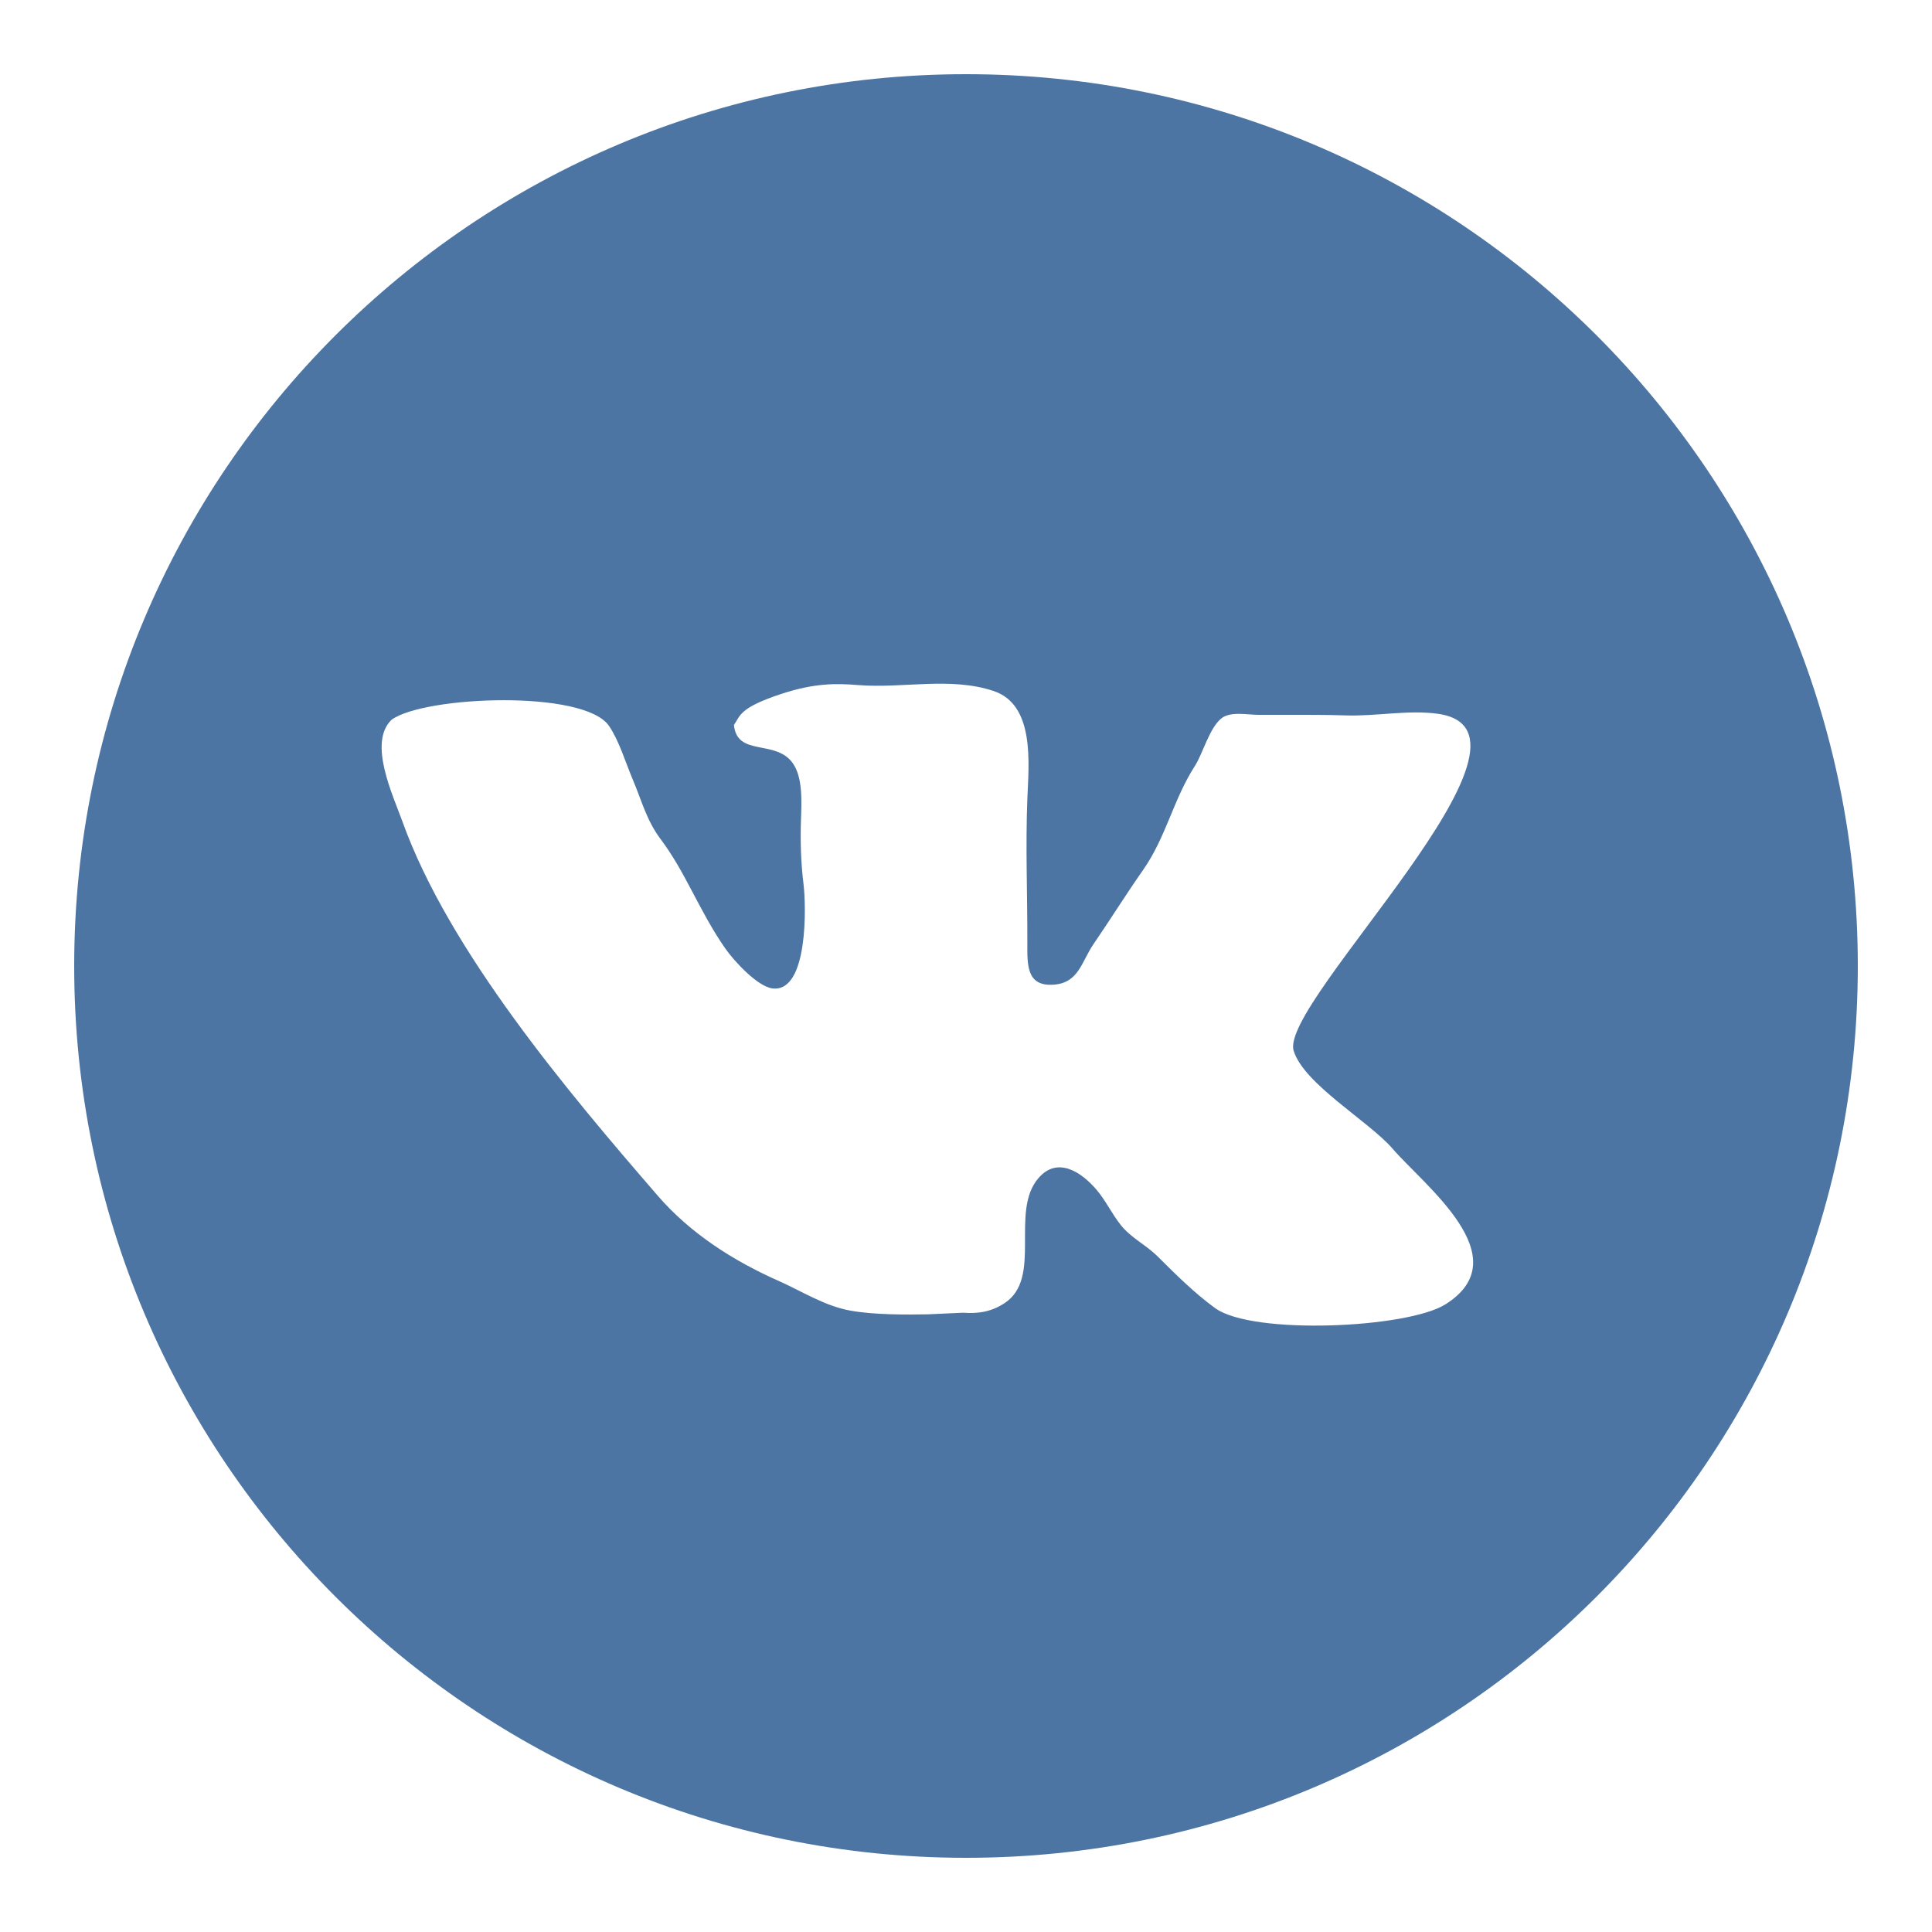
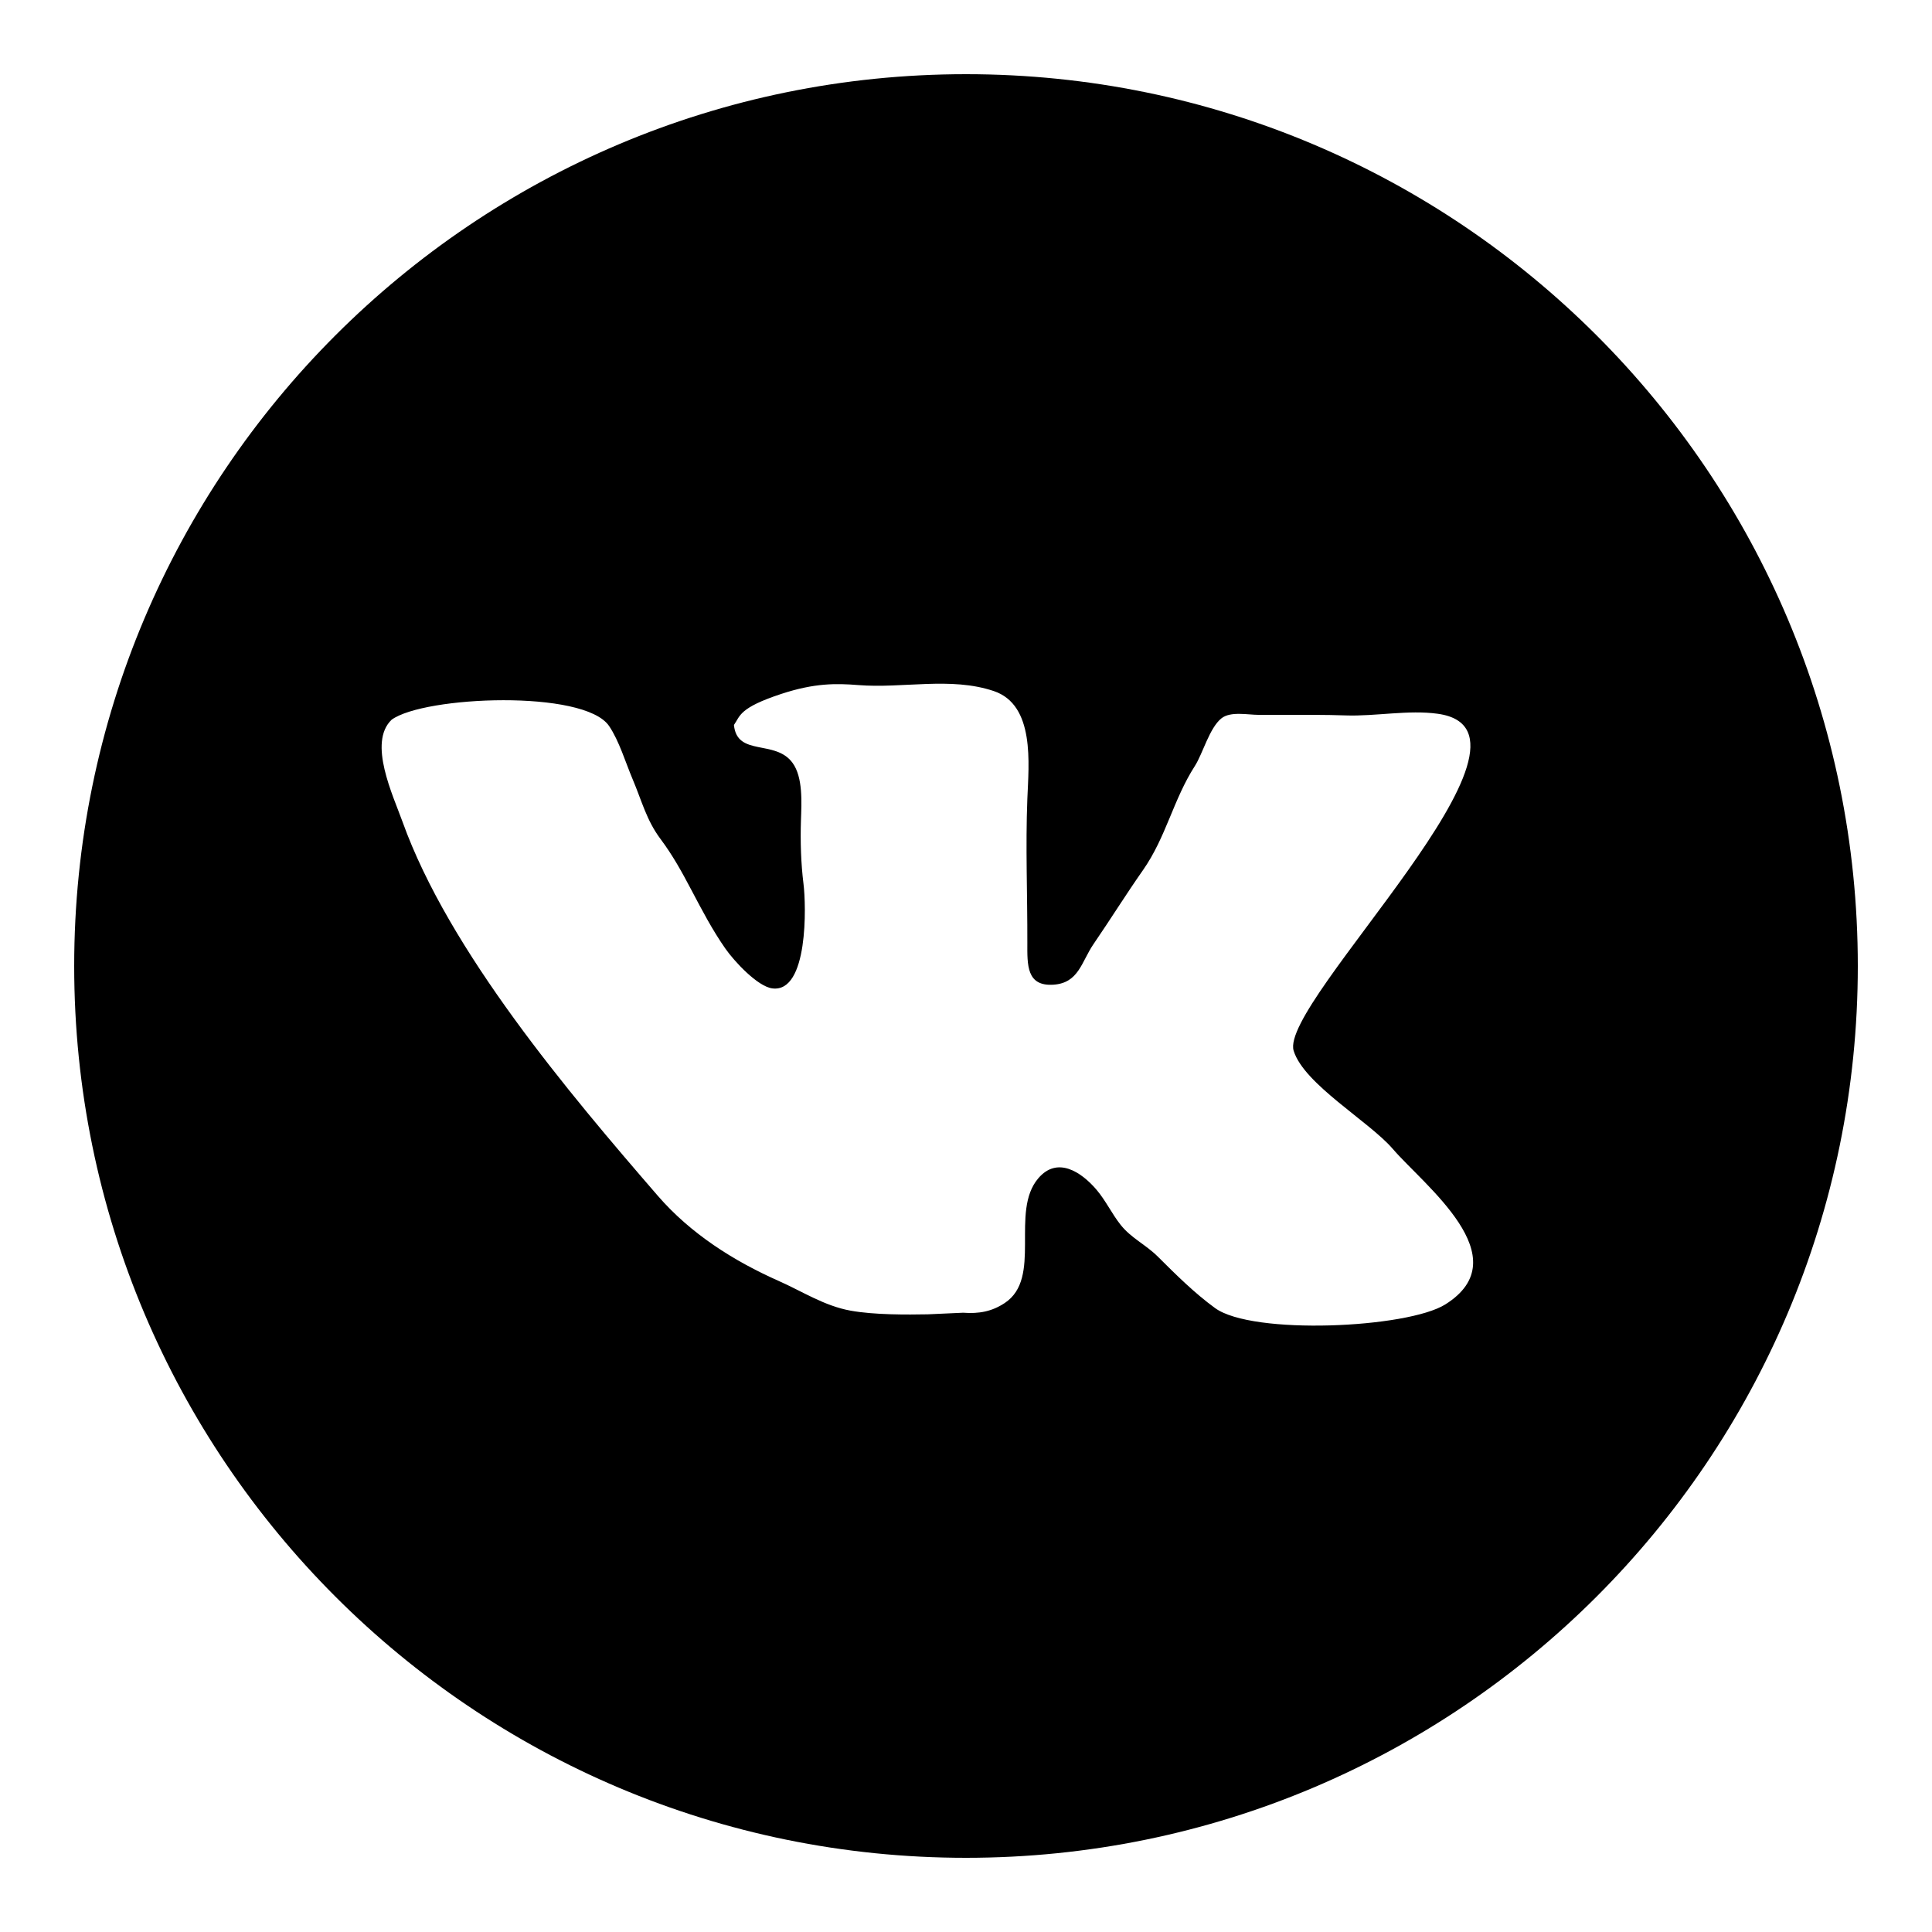
- <svg xmlns="http://www.w3.org/2000/svg" width="50" height="50" enable-background="new 0 0 100 100" id="Layer_1" version="1.1" viewBox="0 0 100 100" xml:space="preserve">
-   <path d="M50,3.84C24.506,3.84,3.84,24.506,3.84,50S24.506,96.16,50,96.16S96.16,75.494,96.16,50S75.494,3.84,50,3.84  z M74.808,67.517c-1.97,1.232-9.975,1.599-11.913,0.191c-1.063-0.772-2.035-1.738-2.958-2.658c-0.646-0.643-1.379-0.955-1.934-1.653  c-0.453-0.571-0.764-1.245-1.241-1.809c-0.805-0.946-2.044-1.751-3.024-0.595c-1.476,1.739,0.232,5.154-1.736,6.453  c-0.66,0.436-1.326,0.562-2.151,0.5l-1.827,0.083c-1.073,0.021-2.773,0.031-3.994-0.189c-1.362-0.246-2.487-0.99-3.719-1.536  c-2.338-1.037-4.565-2.45-6.26-4.407c-4.613-5.33-10.809-12.66-13.216-19.361c-0.495-1.377-1.803-4.104-0.563-5.285  c1.686-1.225,9.961-1.57,11.252,0.324c0.524,0.77,0.855,1.896,1.226,2.769c0.462,1.088,0.712,2.113,1.434,3.076  c0.639,0.854,1.11,1.713,1.604,2.649c0.555,1.051,1.079,2.059,1.754,3.026c0.458,0.658,1.669,1.967,2.434,2.064  c1.868,0.239,1.752-4.3,1.613-5.408c-0.133-1.068-0.167-2.201-0.132-3.284c0.03-0.924,0.113-2.226-0.434-2.98  c-0.892-1.23-2.879-0.31-3.034-1.963c0.328-0.469,0.259-0.885,2.45-1.607c1.726-0.567,2.841-0.549,3.979-0.458  c2.32,0.186,4.78-0.442,7.02,0.31c2.14,0.721,1.809,3.762,1.737,5.584c-0.097,2.487,0.007,4.915,0,7.44  c-0.003,1.149-0.049,2.268,1.353,2.174c1.314-0.087,1.448-1.193,2.075-2.105c0.872-1.272,1.673-2.562,2.561-3.829  c1.197-1.713,1.559-3.638,2.686-5.393c0.403-0.627,0.75-1.963,1.371-2.459c0.47-0.377,1.363-0.18,1.932-0.18h1.353  c1.035,0,2.091-0.008,3.155,0.029c1.532,0.053,3.248-0.299,4.767-0.084c6.555,0.925-8.239,14.938-7.469,17.44  c0.532,1.728,3.907,3.659,5.125,5.074C73.701,61.345,78.679,65.092,74.808,67.517z" fill="#4C75A3" />
+ <svg xmlns="http://www.w3.org/2000/svg" fill="#000000" width="50" height="50" enable-background="new 0 0 100 100" id="Layer_1" version="1.1" viewBox="0 0 100 100" xml:space="preserve">
+   <path d="M50,3.84C24.506,3.84,3.84,24.506,3.84,50S24.506,96.16,50,96.16S96.16,75.494,96.16,50S75.494,3.84,50,3.84  z M74.808,67.517c-1.97,1.232-9.975,1.599-11.913,0.191c-1.063-0.772-2.035-1.738-2.958-2.658c-0.646-0.643-1.379-0.955-1.934-1.653  c-0.453-0.571-0.764-1.245-1.241-1.809c-0.805-0.946-2.044-1.751-3.024-0.595c-1.476,1.739,0.232,5.154-1.736,6.453  c-0.66,0.436-1.326,0.562-2.151,0.5l-1.827,0.083c-1.073,0.021-2.773,0.031-3.994-0.189c-1.362-0.246-2.487-0.99-3.719-1.536  c-2.338-1.037-4.565-2.45-6.26-4.407c-4.613-5.33-10.809-12.66-13.216-19.361c-0.495-1.377-1.803-4.104-0.563-5.285  c1.686-1.225,9.961-1.57,11.252,0.324c0.524,0.77,0.855,1.896,1.226,2.769c0.462,1.088,0.712,2.113,1.434,3.076  c0.639,0.854,1.11,1.713,1.604,2.649c0.555,1.051,1.079,2.059,1.754,3.026c0.458,0.658,1.669,1.967,2.434,2.064  c1.868,0.239,1.752-4.3,1.613-5.408c-0.133-1.068-0.167-2.201-0.132-3.284c0.03-0.924,0.113-2.226-0.434-2.98  c-0.892-1.23-2.879-0.31-3.034-1.963c0.328-0.469,0.259-0.885,2.45-1.607c1.726-0.567,2.841-0.549,3.979-0.458  c2.32,0.186,4.78-0.442,7.02,0.31c2.14,0.721,1.809,3.762,1.737,5.584c-0.097,2.487,0.007,4.915,0,7.44  c-0.003,1.149-0.049,2.268,1.353,2.174c1.314-0.087,1.448-1.193,2.075-2.105c0.872-1.272,1.673-2.562,2.561-3.829  c1.197-1.713,1.559-3.638,2.686-5.393c0.403-0.627,0.75-1.963,1.371-2.459c0.47-0.377,1.363-0.18,1.932-0.18h1.353  c1.035,0,2.091-0.008,3.155,0.029c1.532,0.053,3.248-0.299,4.767-0.084c6.555,0.925-8.239,14.938-7.469,17.44  c0.532,1.728,3.907,3.659,5.125,5.074C73.701,61.345,78.679,65.092,74.808,67.517z" />
</svg>
